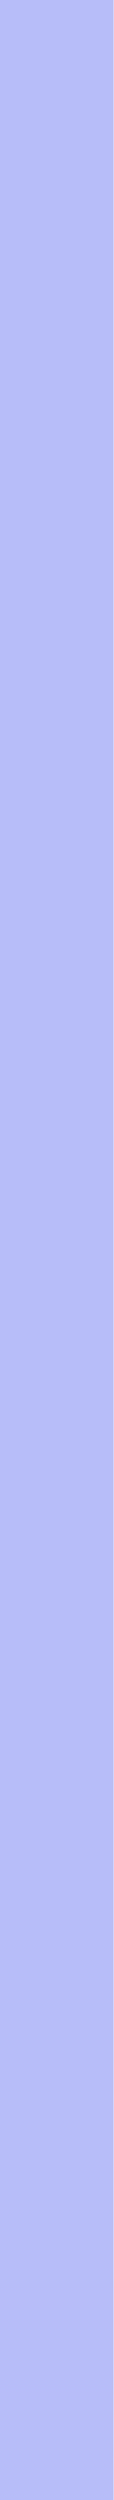
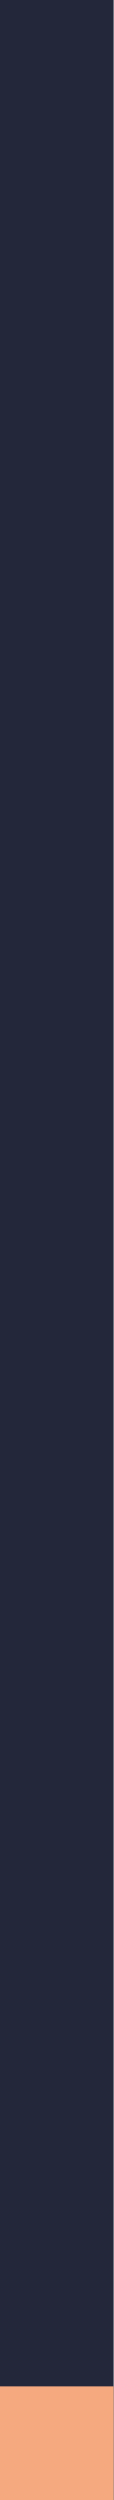
<svg xmlns="http://www.w3.org/2000/svg" viewBox="0 0 1 22" version="1.1" id="svg6">
  <defs id="defs10" />
  <g transform="translate(0-1030.36)" id="g4">
-     <path fill="#bd93f9" d="m0 1030.36h1v22h-1z" id="path2" style="fill:#b7bdf8;fill-opacity:1" />
+     <path fill="#bd93f9" d="m0 1030.36h1v22h-1z" id="path2" style="fill:#23273a;fill-opacity:1" />
+     <path id="rect1670" style="fill:#f5a97f;fill-opacity:1" d="m 0,1051.36 h 1 v 1 H 0 Z" />
  </g>
</svg>
